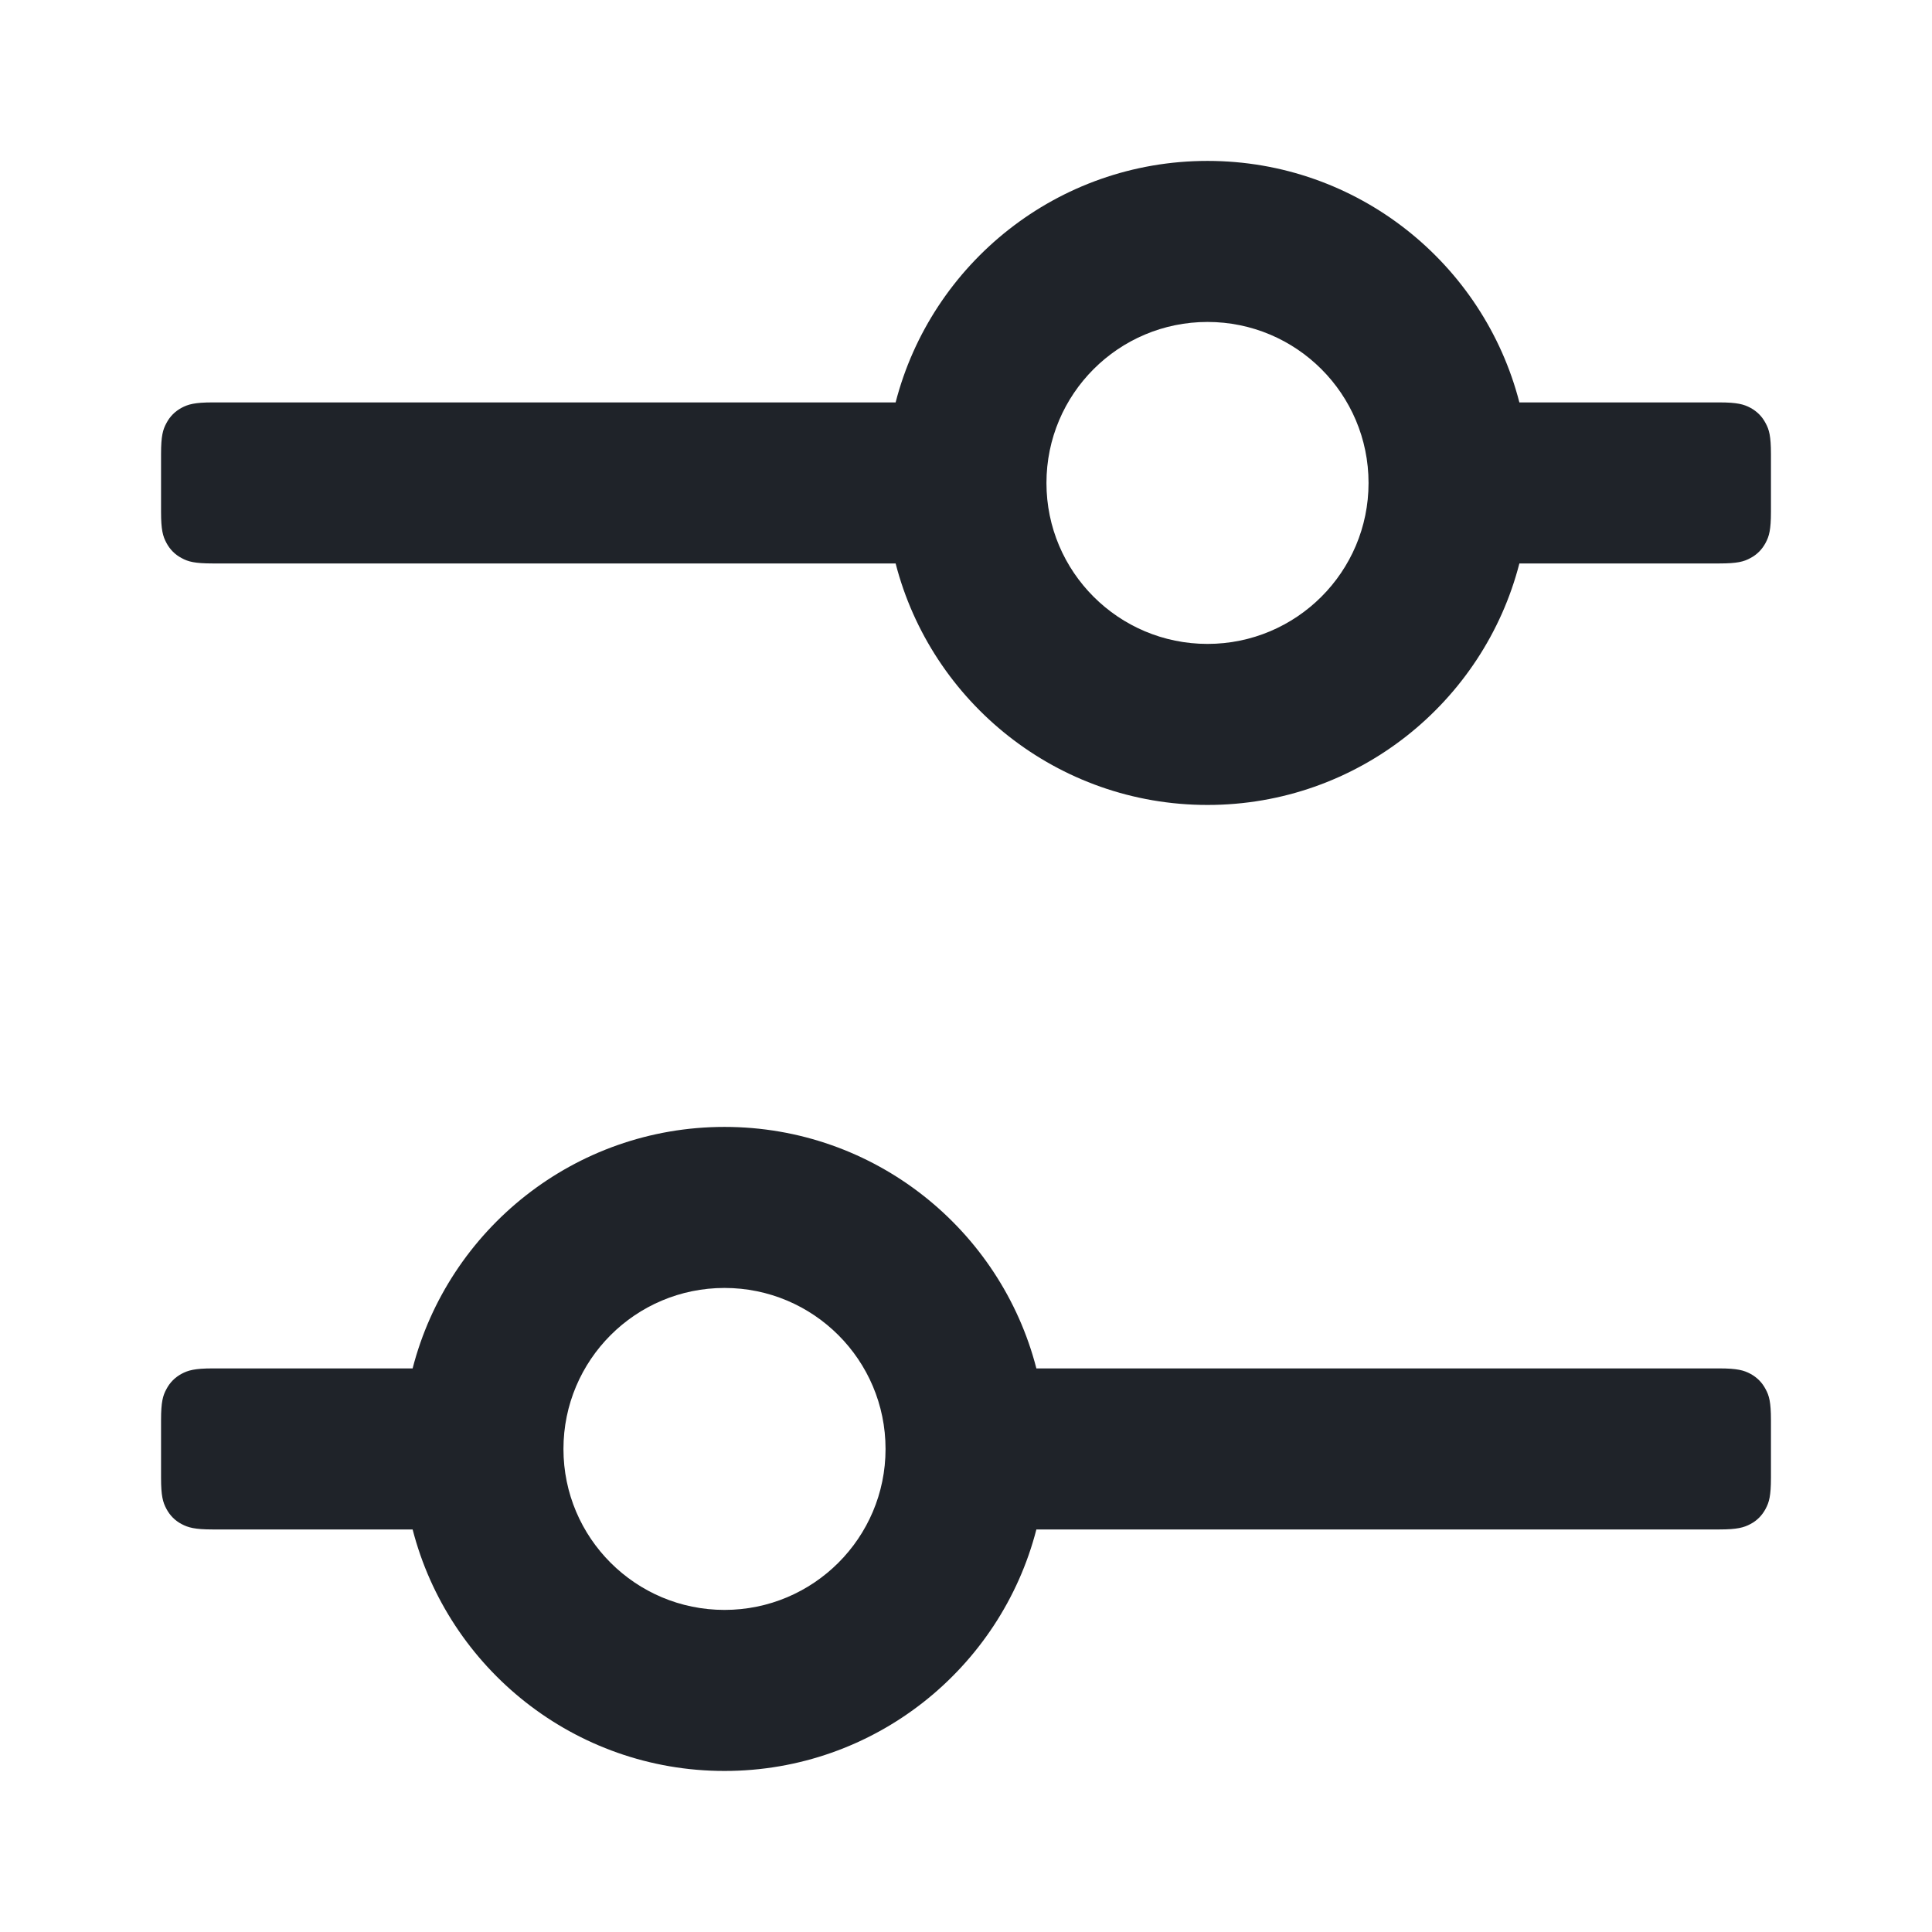
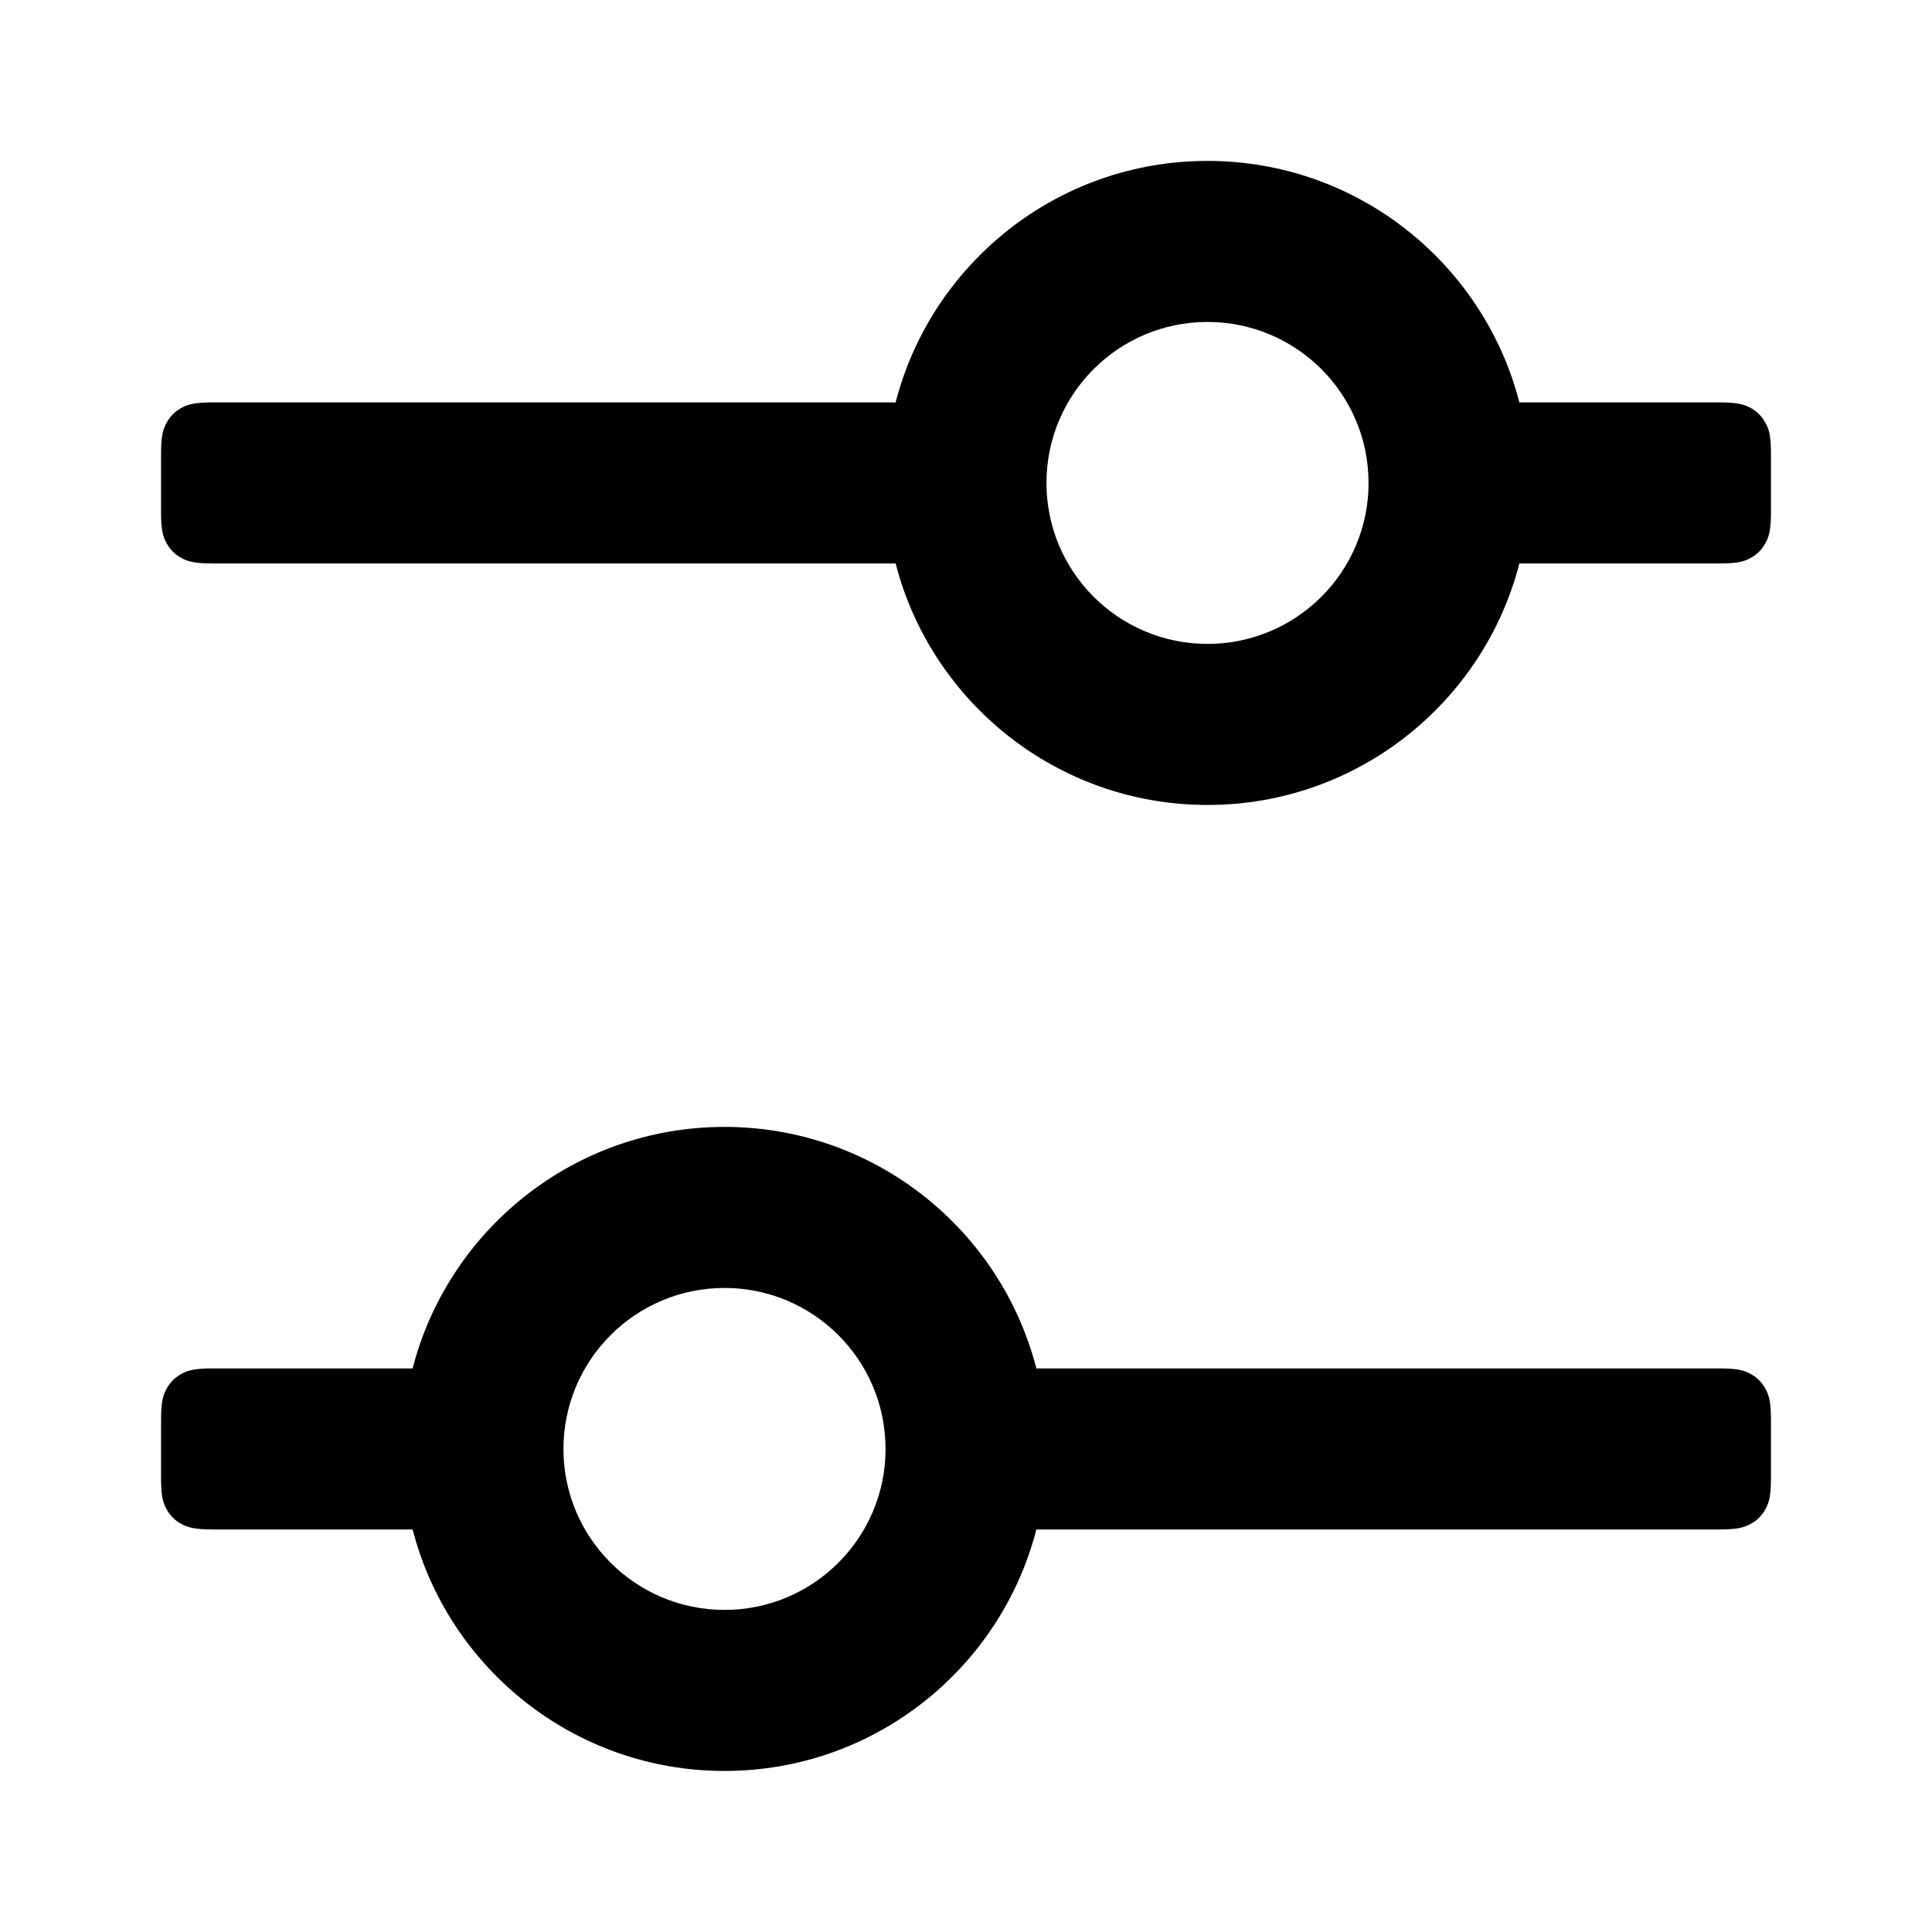
- <svg xmlns="http://www.w3.org/2000/svg" width="14" height="14" viewBox="0 0 14 14" fill="none">
-   <path d="M11.01 4.083C10.751 5.089 9.837 5.833 8.75 5.833C7.663 5.833 6.749 5.089 6.49 4.083H1.541C1.411 4.083 1.363 4.07 1.316 4.044C1.268 4.019 1.231 3.981 1.206 3.934C1.18 3.886 1.167 3.839 1.167 3.709V3.29C1.167 3.16 1.18 3.113 1.206 3.066C1.231 3.018 1.268 2.981 1.316 2.955C1.363 2.93 1.411 2.916 1.541 2.916H6.49C6.749 1.91 7.663 1.166 8.75 1.166C9.837 1.166 10.751 1.91 11.01 2.916H12.459C12.589 2.916 12.637 2.93 12.684 2.955C12.732 2.981 12.769 3.018 12.794 3.066C12.82 3.113 12.833 3.16 12.833 3.29V3.709C12.833 3.839 12.82 3.886 12.794 3.934C12.769 3.981 12.732 4.019 12.684 4.044C12.637 4.07 12.589 4.083 12.459 4.083H11.01ZM8.75 4.666C9.394 4.666 9.917 4.144 9.917 3.5C9.917 2.855 9.394 2.333 8.75 2.333C8.106 2.333 7.583 2.855 7.583 3.5C7.583 4.144 8.106 4.666 8.75 4.666Z" fill="#1F2329" />
-   <path d="M7.51 11.083C7.251 12.089 6.337 12.833 5.25 12.833C4.163 12.833 3.249 12.089 2.99 11.083H1.541C1.411 11.083 1.363 11.069 1.316 11.044C1.268 11.019 1.231 10.981 1.206 10.934C1.18 10.886 1.167 10.839 1.167 10.709V10.29C1.167 10.16 1.18 10.113 1.206 10.066C1.231 10.018 1.268 9.981 1.316 9.955C1.363 9.93 1.411 9.916 1.541 9.916H2.99C3.249 8.91 4.163 8.166 5.25 8.166C6.337 8.166 7.251 8.91 7.51 9.916H12.459C12.589 9.916 12.637 9.93 12.684 9.955C12.732 9.981 12.769 10.018 12.794 10.066C12.82 10.113 12.833 10.16 12.833 10.29V10.709C12.833 10.839 12.82 10.886 12.794 10.934C12.769 10.981 12.732 11.019 12.684 11.044C12.637 11.069 12.589 11.083 12.459 11.083H7.51ZM5.25 11.666C5.894 11.666 6.417 11.144 6.417 10.5C6.417 9.855 5.894 9.333 5.25 9.333C4.606 9.333 4.083 9.855 4.083 10.5C4.083 11.144 4.606 11.666 5.25 11.666Z" fill="#1F2329" />
+ <svg xmlns="http://www.w3.org/2000/svg" width="14" height="14" viewBox="0 0 14 14">
+   <path d="M11.01 4.083C10.751 5.089 9.837 5.833 8.75 5.833C7.663 5.833 6.749 5.089 6.49 4.083H1.541C1.411 4.083 1.363 4.07 1.316 4.044C1.268 4.019 1.231 3.981 1.206 3.934C1.18 3.886 1.167 3.839 1.167 3.709V3.29C1.167 3.16 1.18 3.113 1.206 3.066C1.231 3.018 1.268 2.981 1.316 2.955C1.363 2.93 1.411 2.916 1.541 2.916H6.49C6.749 1.91 7.663 1.166 8.75 1.166C9.837 1.166 10.751 1.91 11.01 2.916H12.459C12.589 2.916 12.637 2.93 12.684 2.955C12.732 2.981 12.769 3.018 12.794 3.066C12.82 3.113 12.833 3.16 12.833 3.29V3.709C12.833 3.839 12.82 3.886 12.794 3.934C12.769 3.981 12.732 4.019 12.684 4.044C12.637 4.07 12.589 4.083 12.459 4.083H11.01ZM8.75 4.666C9.394 4.666 9.917 4.144 9.917 3.5C9.917 2.855 9.394 2.333 8.75 2.333C8.106 2.333 7.583 2.855 7.583 3.5C7.583 4.144 8.106 4.666 8.75 4.666Z" />
+   <path d="M7.51 11.083C7.251 12.089 6.337 12.833 5.25 12.833C4.163 12.833 3.249 12.089 2.99 11.083H1.541C1.411 11.083 1.363 11.069 1.316 11.044C1.268 11.019 1.231 10.981 1.206 10.934C1.18 10.886 1.167 10.839 1.167 10.709V10.29C1.167 10.16 1.18 10.113 1.206 10.066C1.231 10.018 1.268 9.981 1.316 9.955C1.363 9.93 1.411 9.916 1.541 9.916H2.99C3.249 8.91 4.163 8.166 5.25 8.166C6.337 8.166 7.251 8.91 7.51 9.916H12.459C12.589 9.916 12.637 9.93 12.684 9.955C12.732 9.981 12.769 10.018 12.794 10.066C12.82 10.113 12.833 10.16 12.833 10.29V10.709C12.833 10.839 12.82 10.886 12.794 10.934C12.769 10.981 12.732 11.019 12.684 11.044C12.637 11.069 12.589 11.083 12.459 11.083H7.51ZM5.25 11.666C5.894 11.666 6.417 11.144 6.417 10.5C6.417 9.855 5.894 9.333 5.25 9.333C4.606 9.333 4.083 9.855 4.083 10.5C4.083 11.144 4.606 11.666 5.25 11.666Z" />
</svg>
